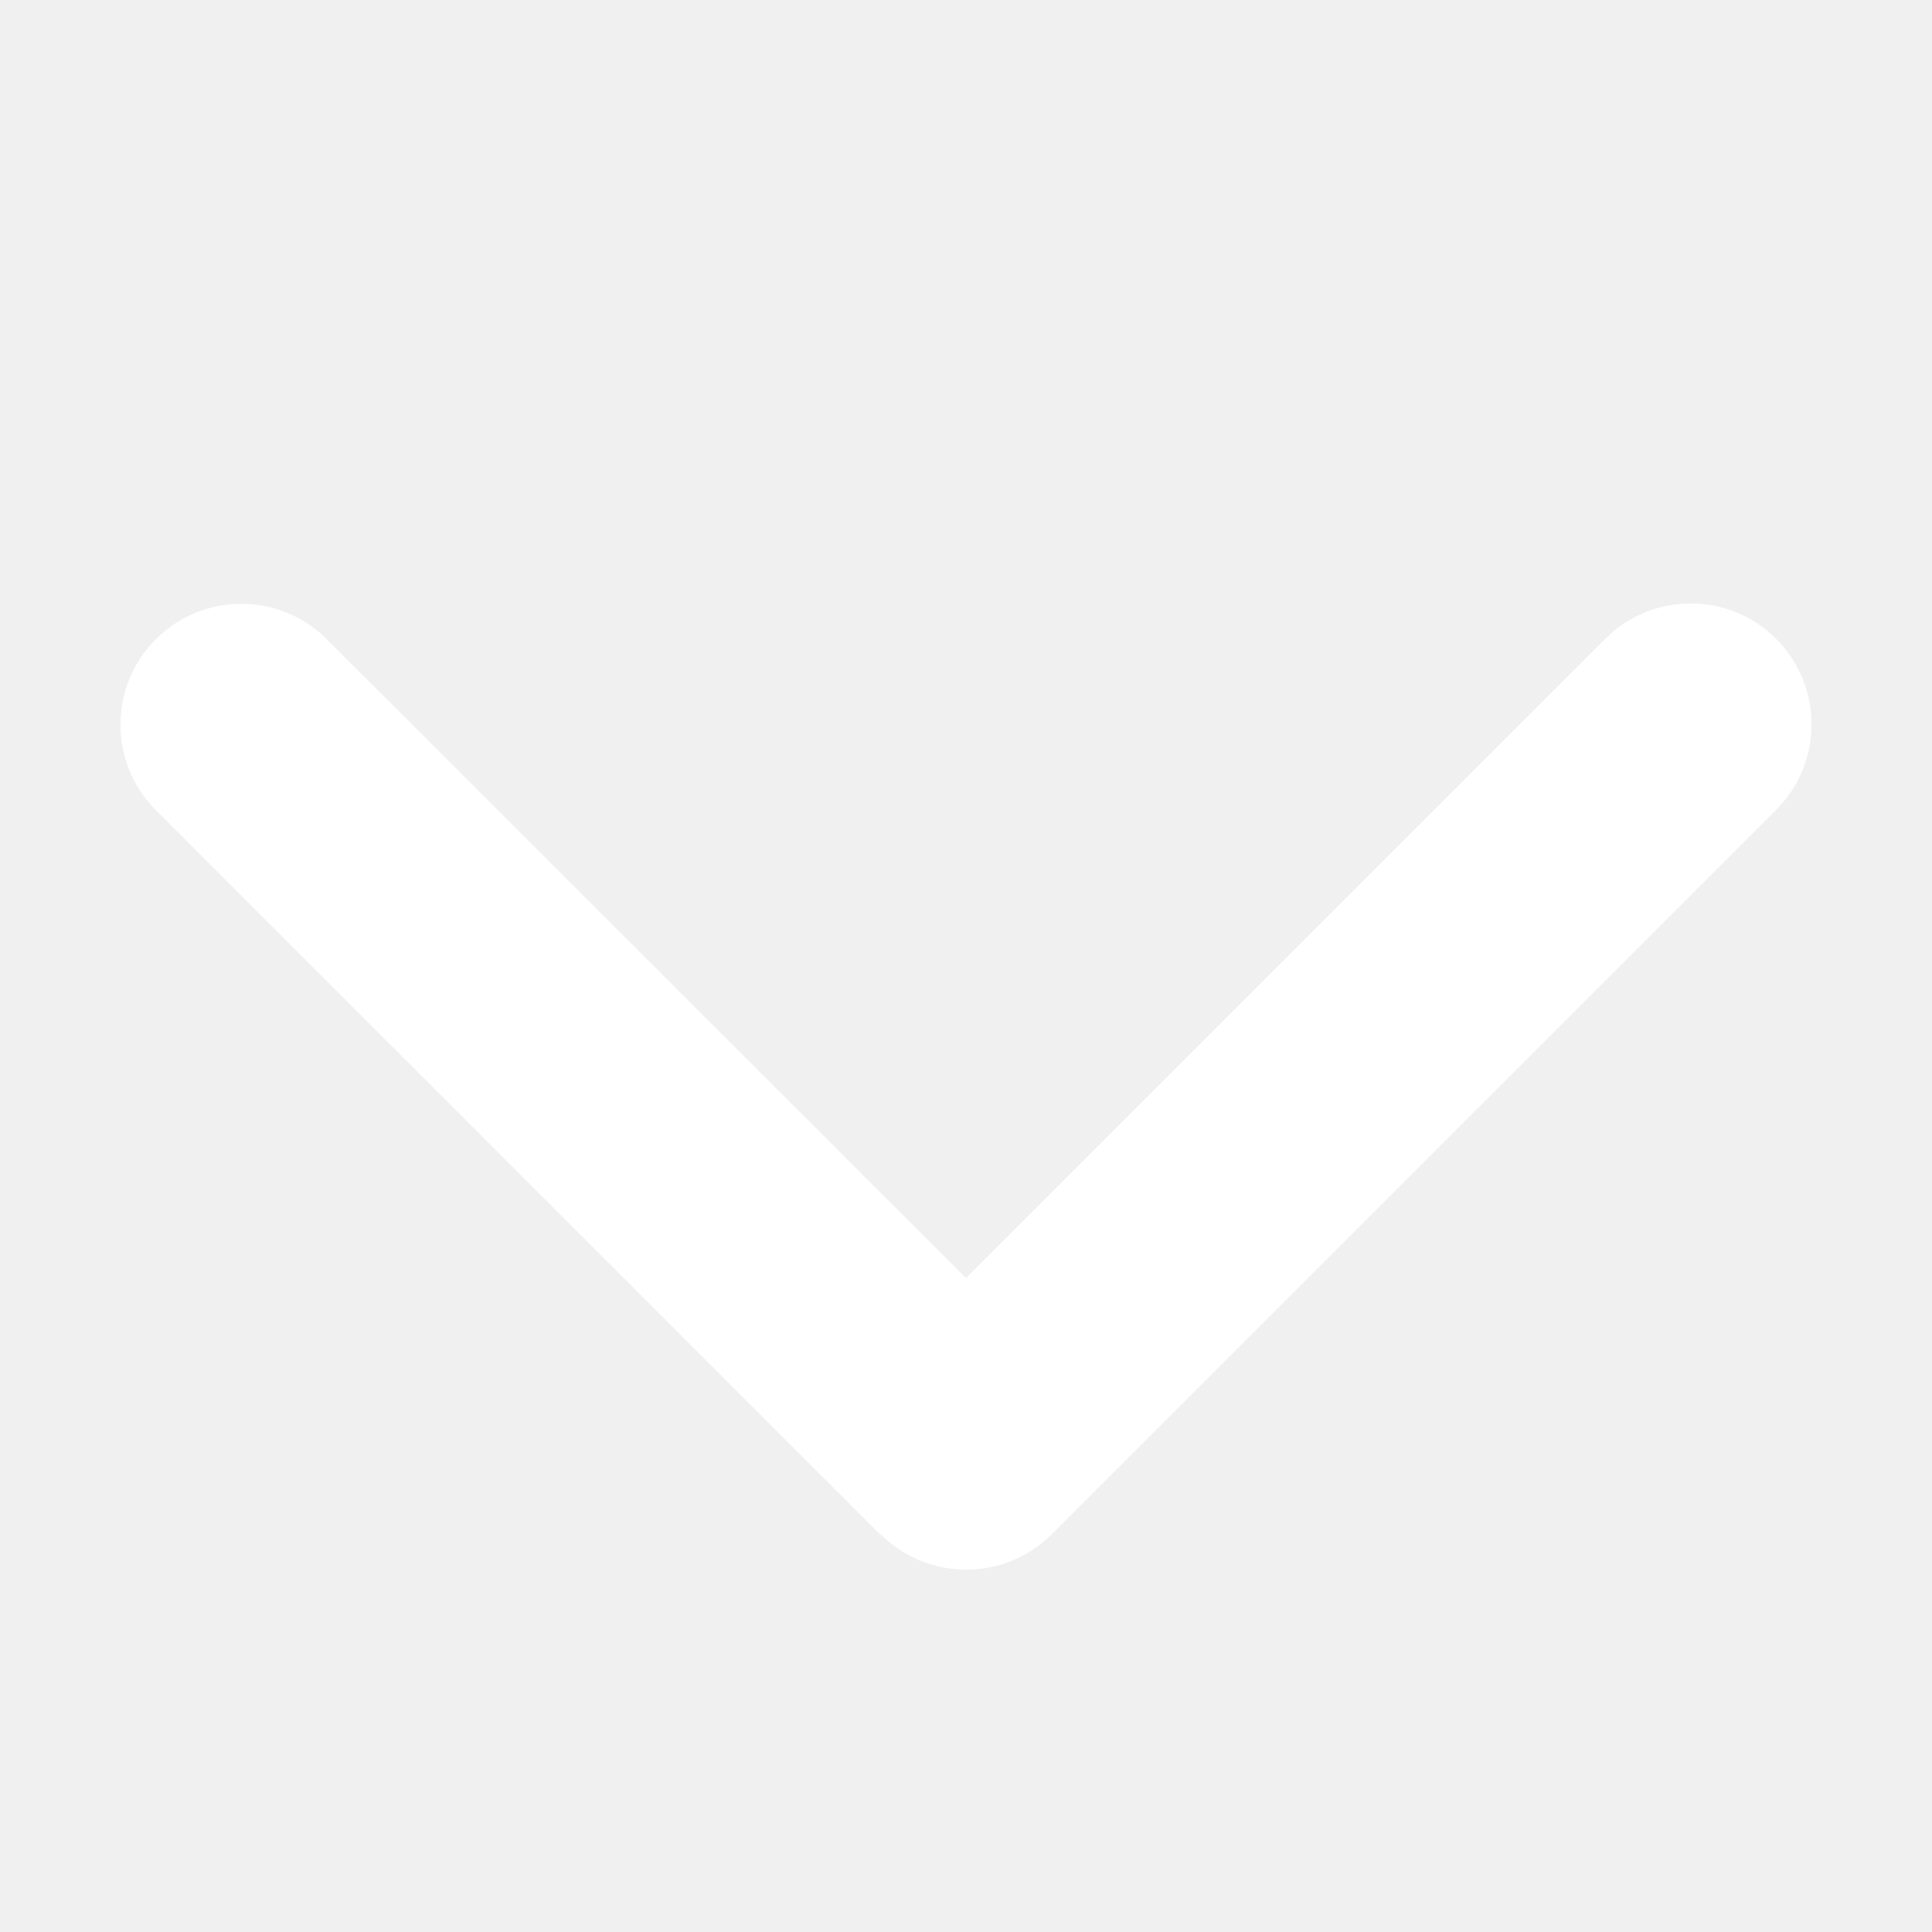
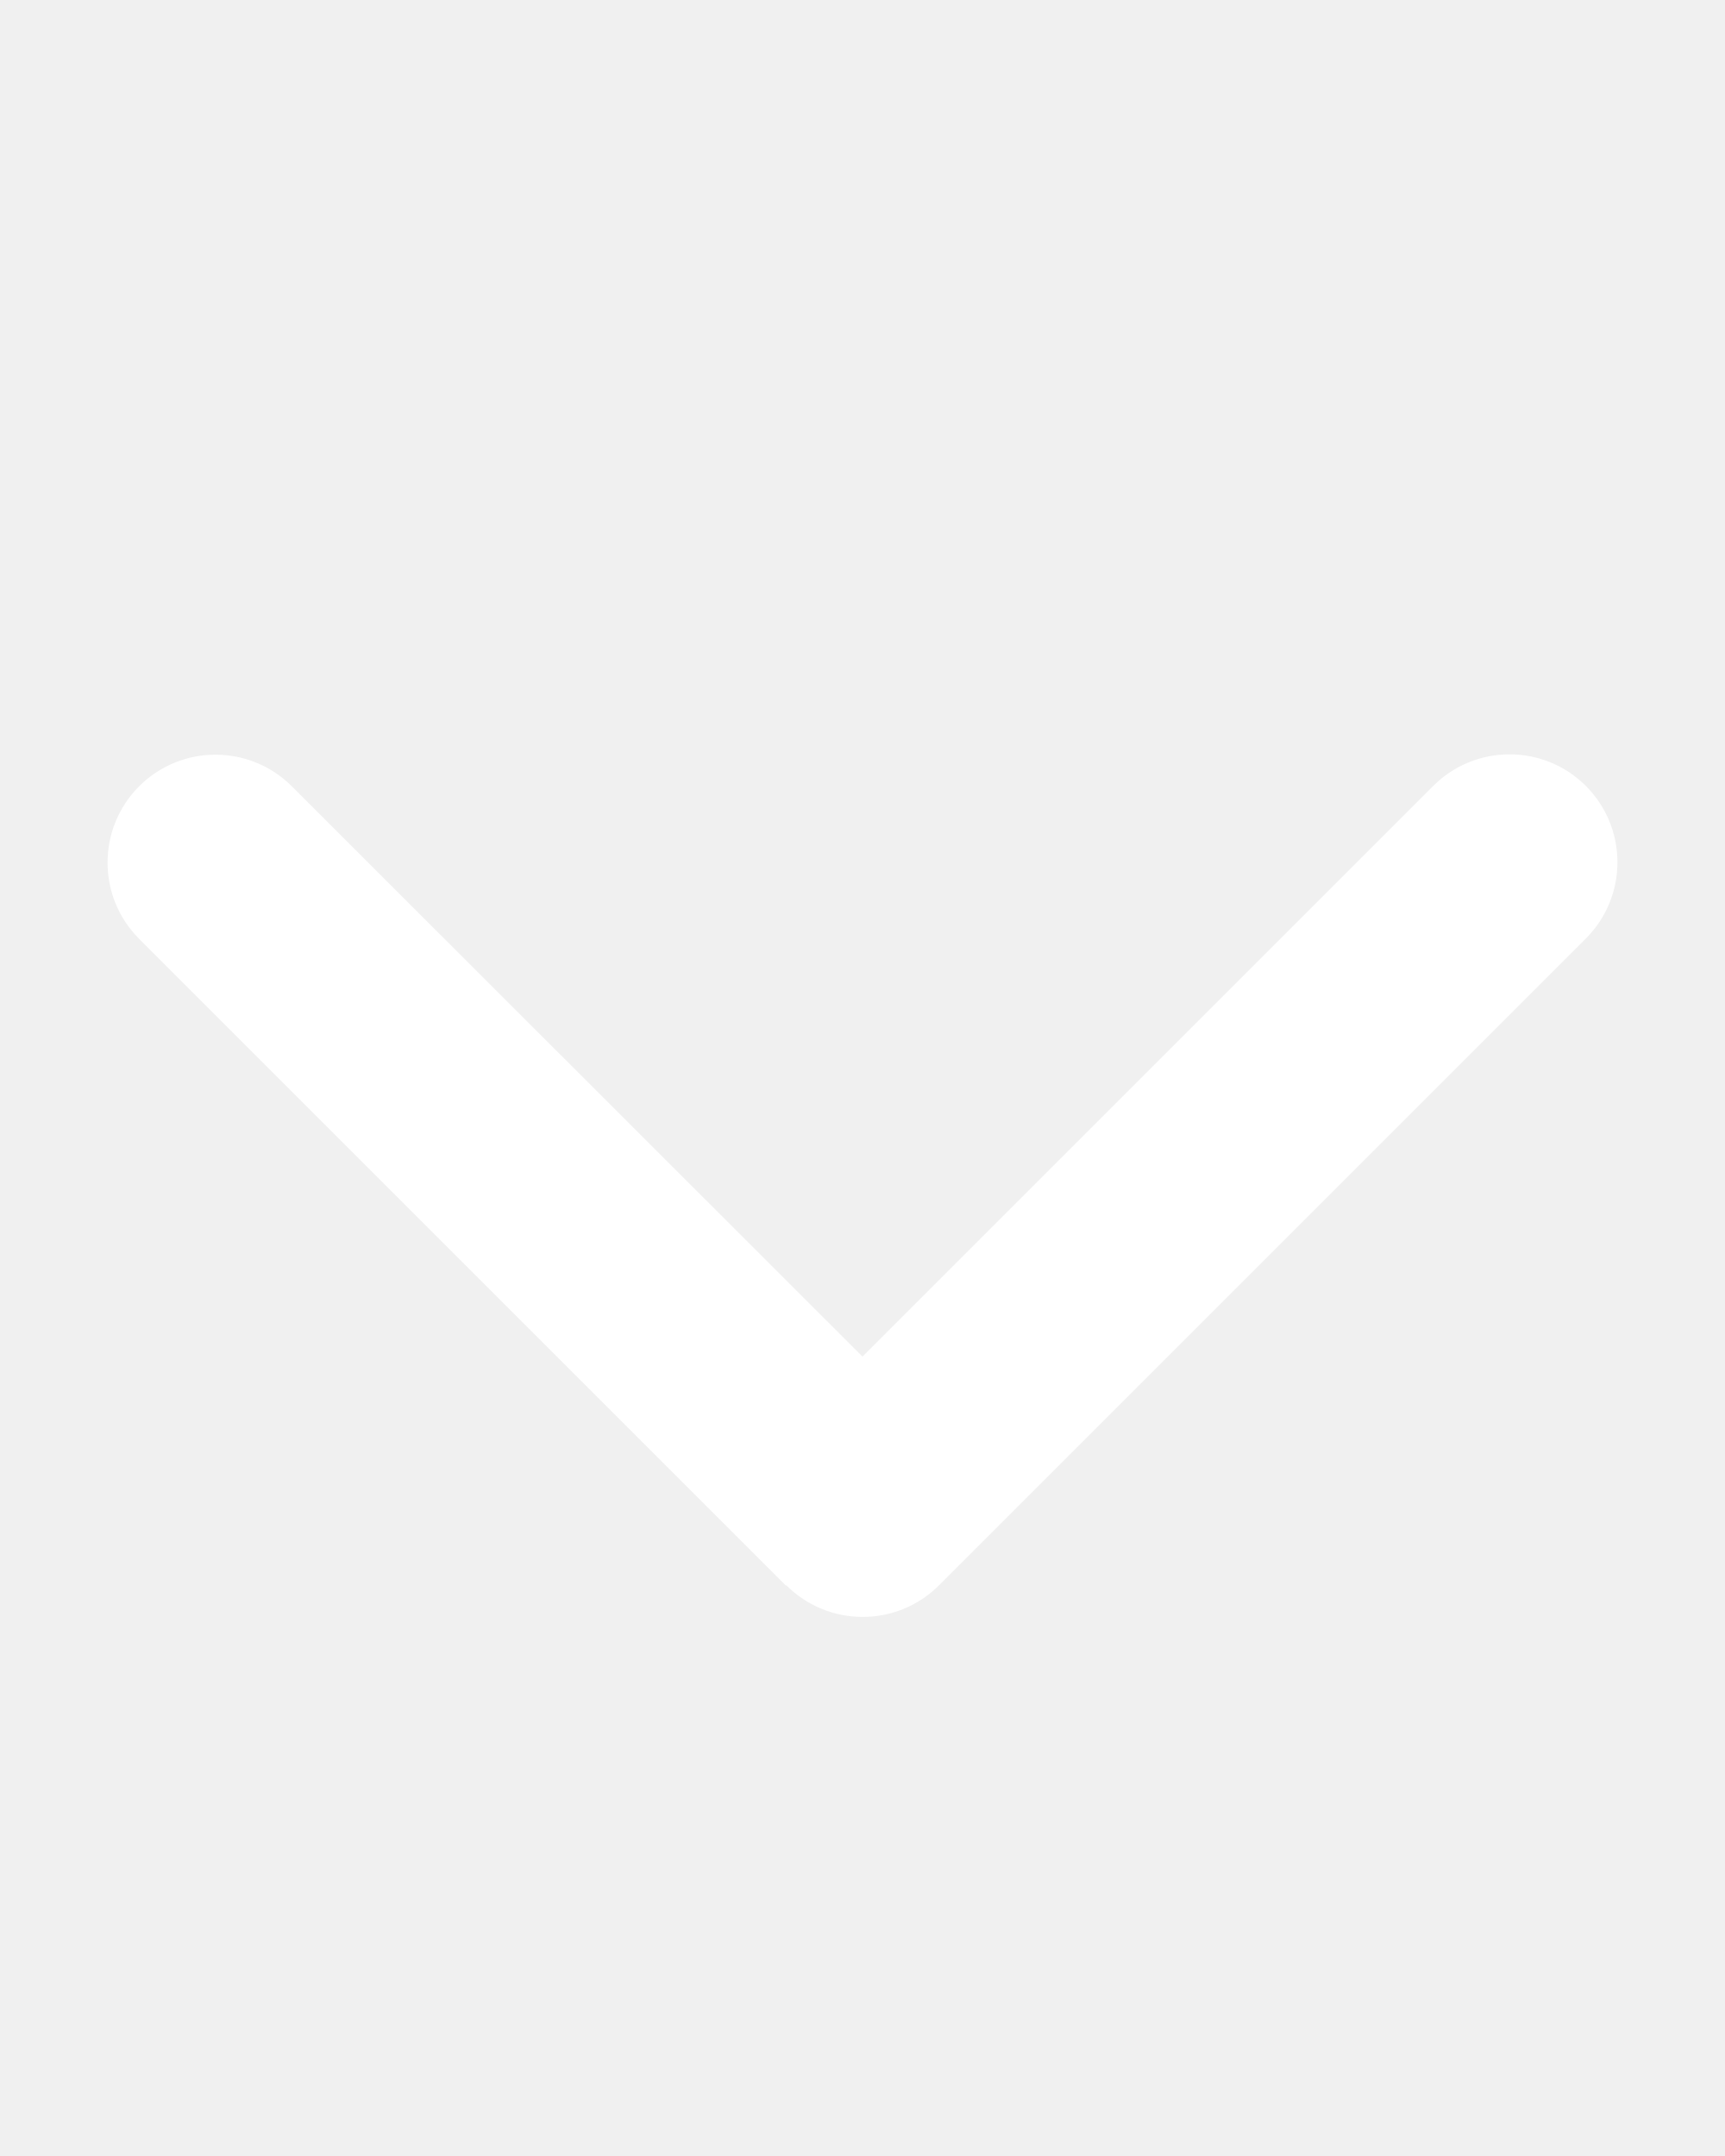
- <svg xmlns="http://www.w3.org/2000/svg" viewBox="0 0 512 512" width="30" height="30" fill="white">
+ <svg xmlns="http://www.w3.org/2000/svg" viewBox="0 0 512 512" width="24" height="30" fill="white">
  <path d="M233.4 406.6c12.5 12.5 32.8 12.5 45.3 0l192-192c12.5-12.5 12.5-32.8 0-45.3s-32.8-12.5-45.3 0L256 338.7 86.6 169.4c-12.5-12.5-32.8-12.5-45.3 0s-12.5 32.8 0 45.3l192 192z" />
</svg>
